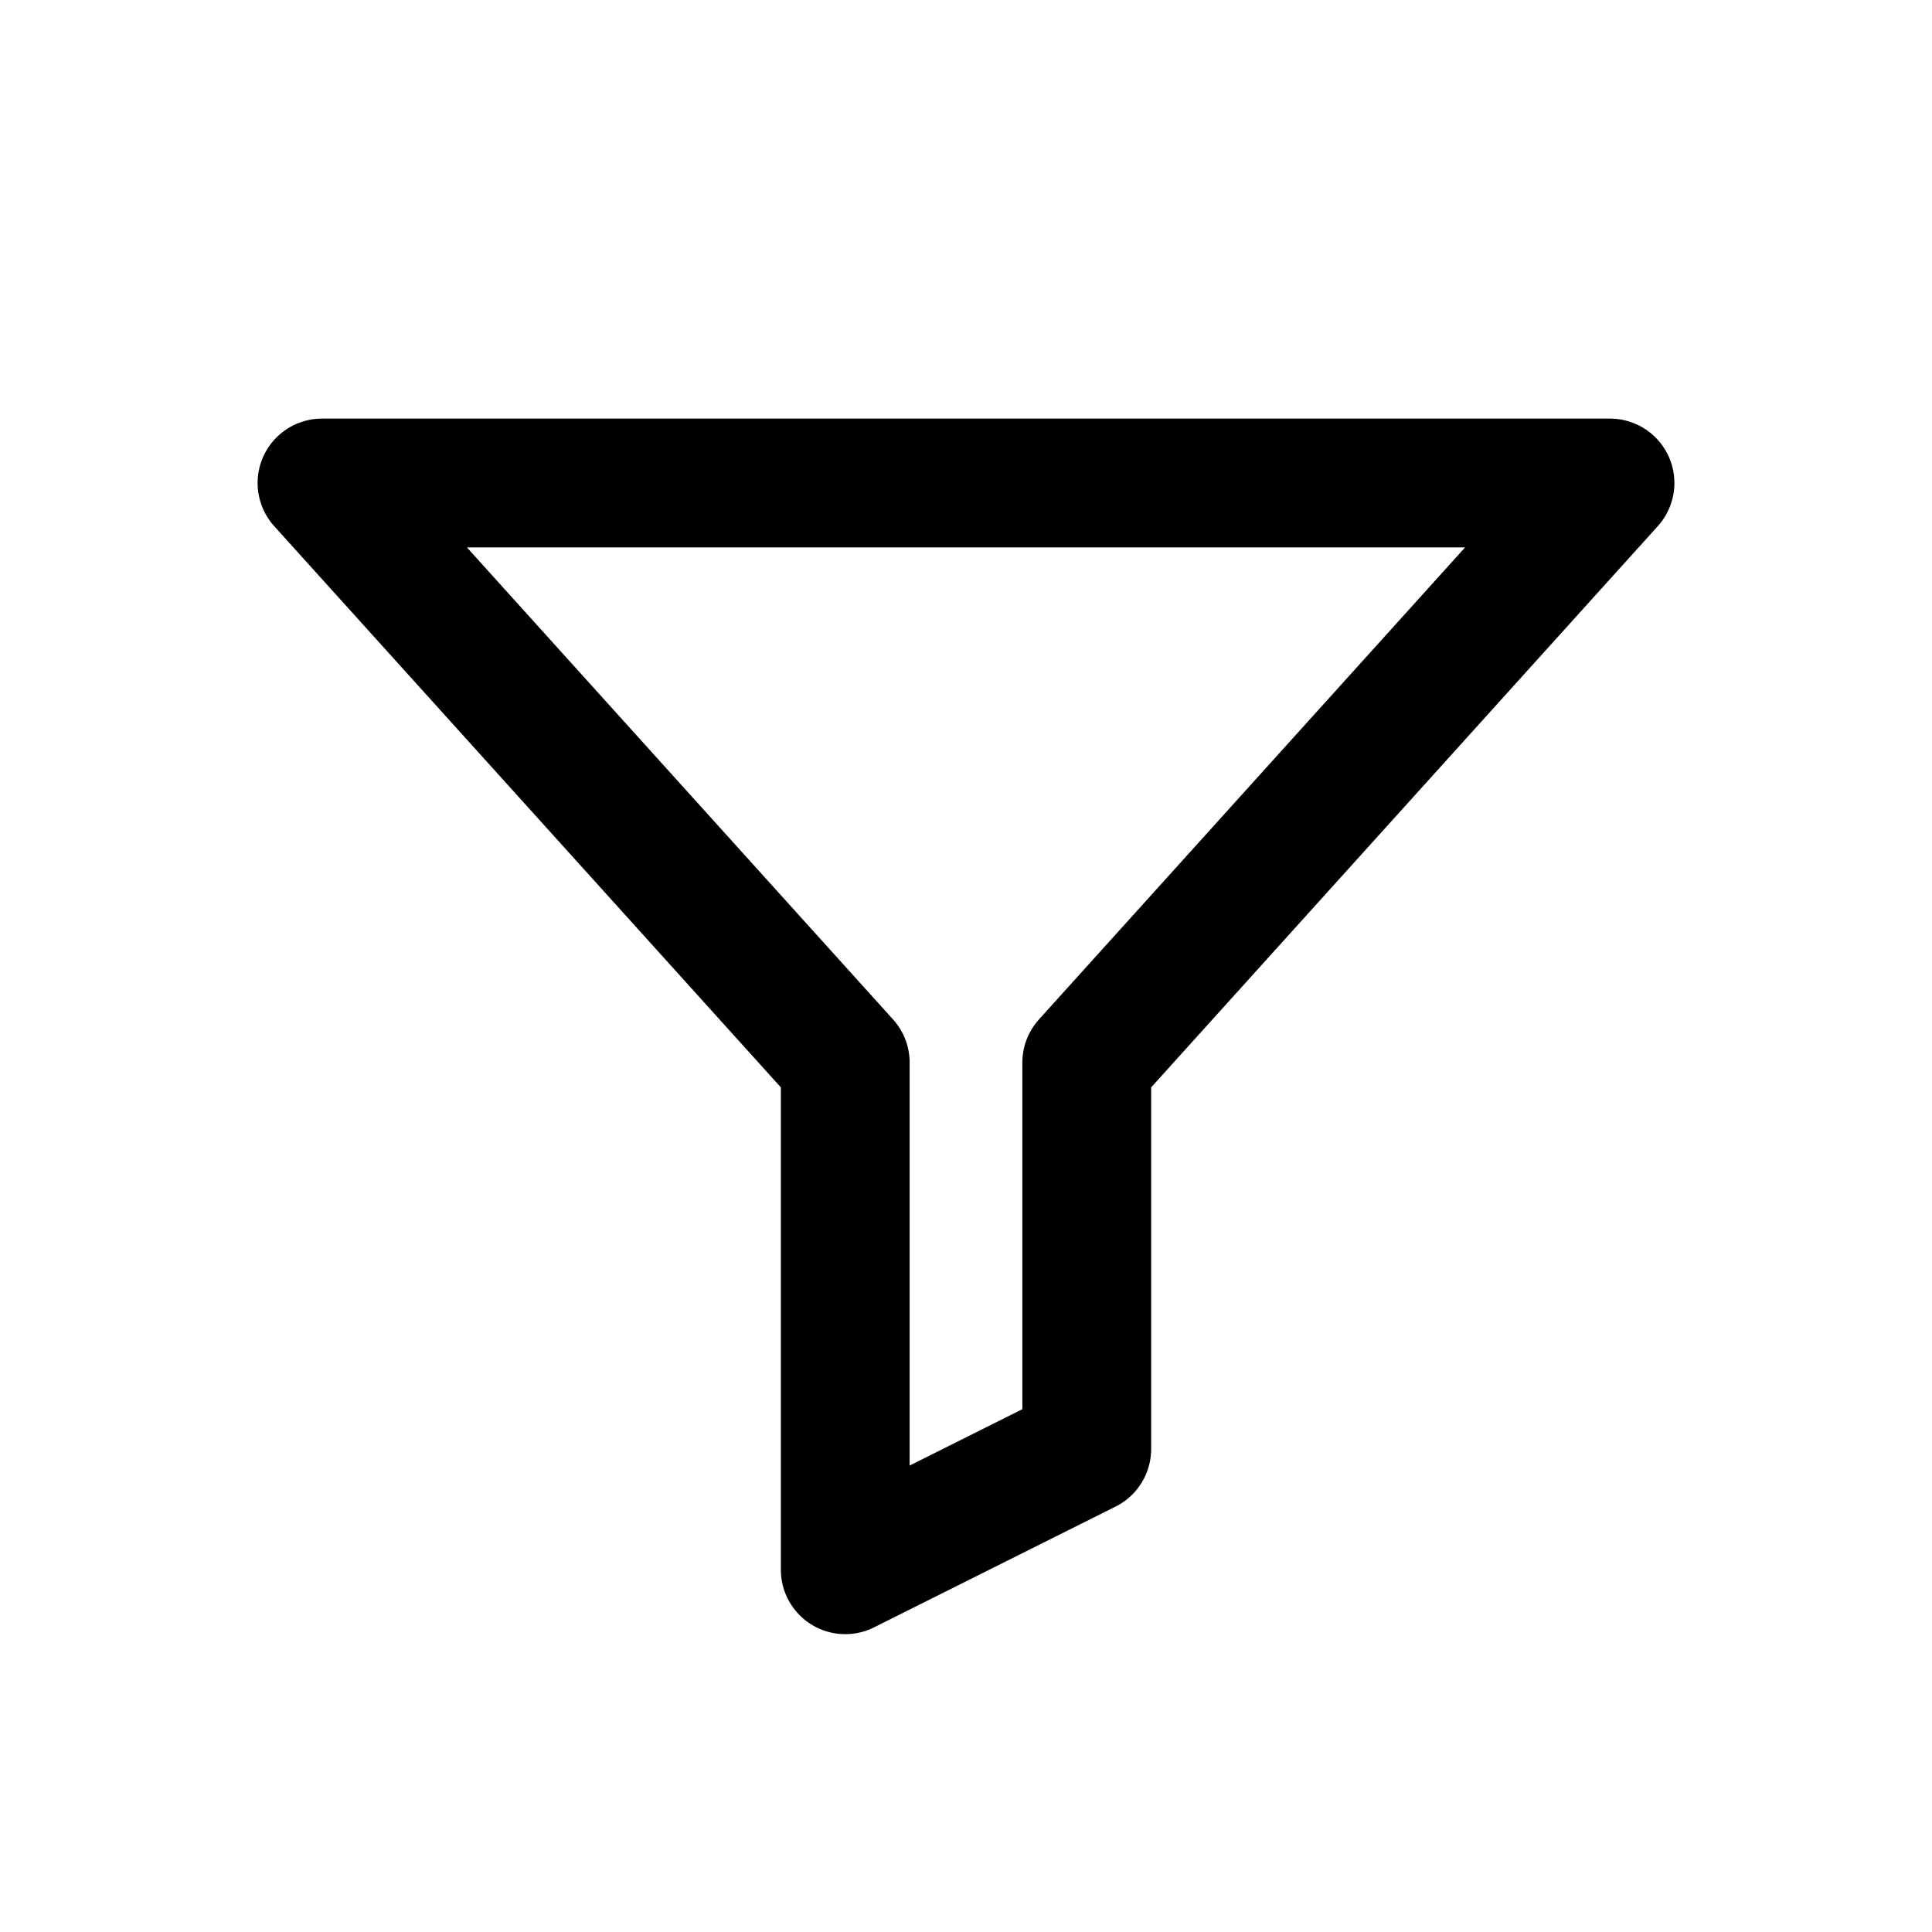
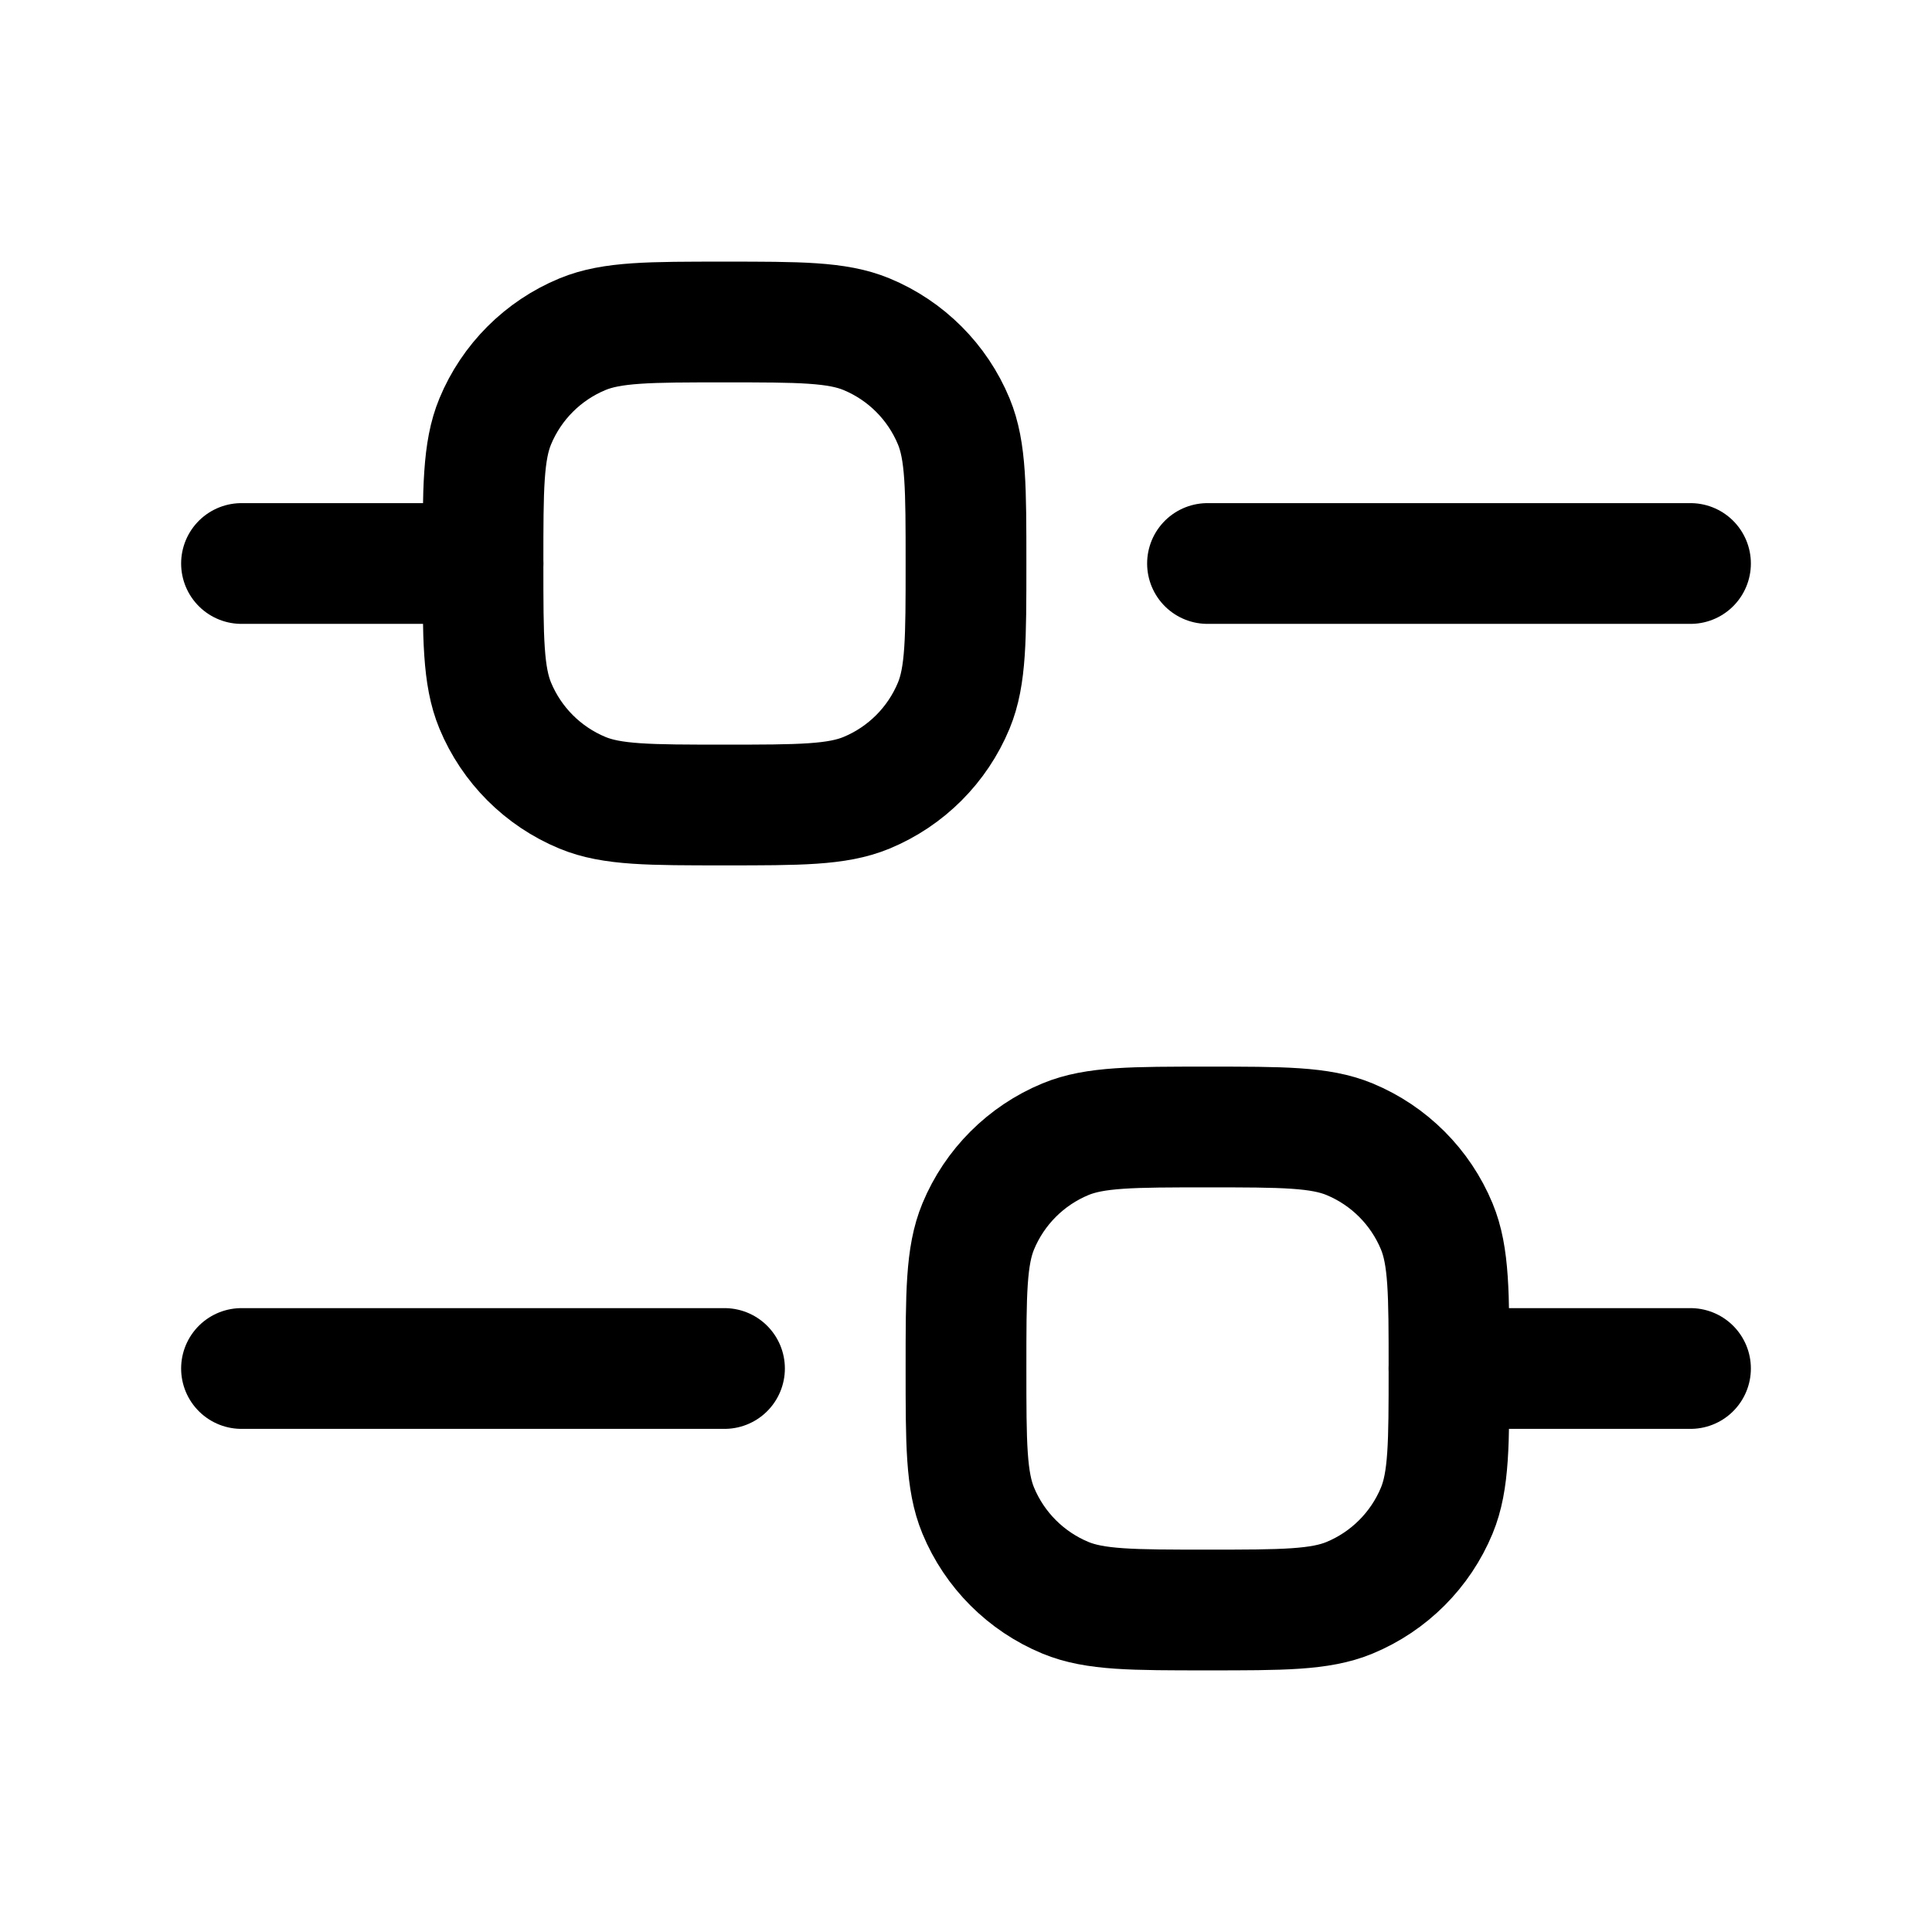
<svg xmlns="http://www.w3.org/2000/svg" width="24" height="24" viewBox="0 0 24 24" fill="none">
-   <path d="M4 6h16l-6.5 7.2v4.8l-3 1.5v-6.3L4 6Z" stroke="currentColor" stroke-width="1.6" stroke-linejoin="round" />
+   <path d="M3 7H6" stroke="currentColor" stroke-width="1.5" stroke-linecap="round" stroke-linejoin="round" />
+   <path d="M3 17H9" stroke="currentColor" stroke-width="1.5" stroke-linecap="round" stroke-linejoin="round" />
+   <path d="M18 17L21 17" stroke="currentColor" stroke-width="1.5" stroke-linecap="round" stroke-linejoin="round" />
+   <path d="M15 7L21 7" stroke="currentColor" stroke-width="1.5" stroke-linecap="round" stroke-linejoin="round" />
+   <path d="M6 7C6 6.068 6 5.602 6.152 5.235C6.355 4.745 6.745 4.355 7.235 4.152C7.602 4 8.068 4 9 4C9.932 4 10.398 4 10.765 4.152C11.255 4.355 11.645 4.745 11.848 5.235C12 5.602 12 6.068 12 7C12 7.932 12 8.398 11.848 8.765C11.645 9.255 11.255 9.645 10.765 9.848C10.398 10 9.932 10 9 10C8.068 10 7.602 10 7.235 9.848C6.745 9.645 6.355 9.255 6.152 8.765C6 8.398 6 7.932 6 7Z" stroke="currentColor" stroke-width="1.5" />
+   <path d="M12 17C12 16.068 12 15.602 12.152 15.235C12.355 14.745 12.745 14.355 13.235 14.152C13.602 14 14.068 14 15 14C15.932 14 16.398 14 16.765 14.152C17.255 14.355 17.645 14.745 17.848 15.235C18 15.602 18 16.068 18 17C18 17.932 18 18.398 17.848 18.765C17.645 19.255 17.255 19.645 16.765 19.848C16.398 20 15.932 20 15 20C14.068 20 13.602 20 13.235 19.848C12.745 19.645 12.355 19.255 12.152 18.765C12 18.398 12 17.932 12 17Z" stroke="currentColor" stroke-width="1.5" />
</svg>
